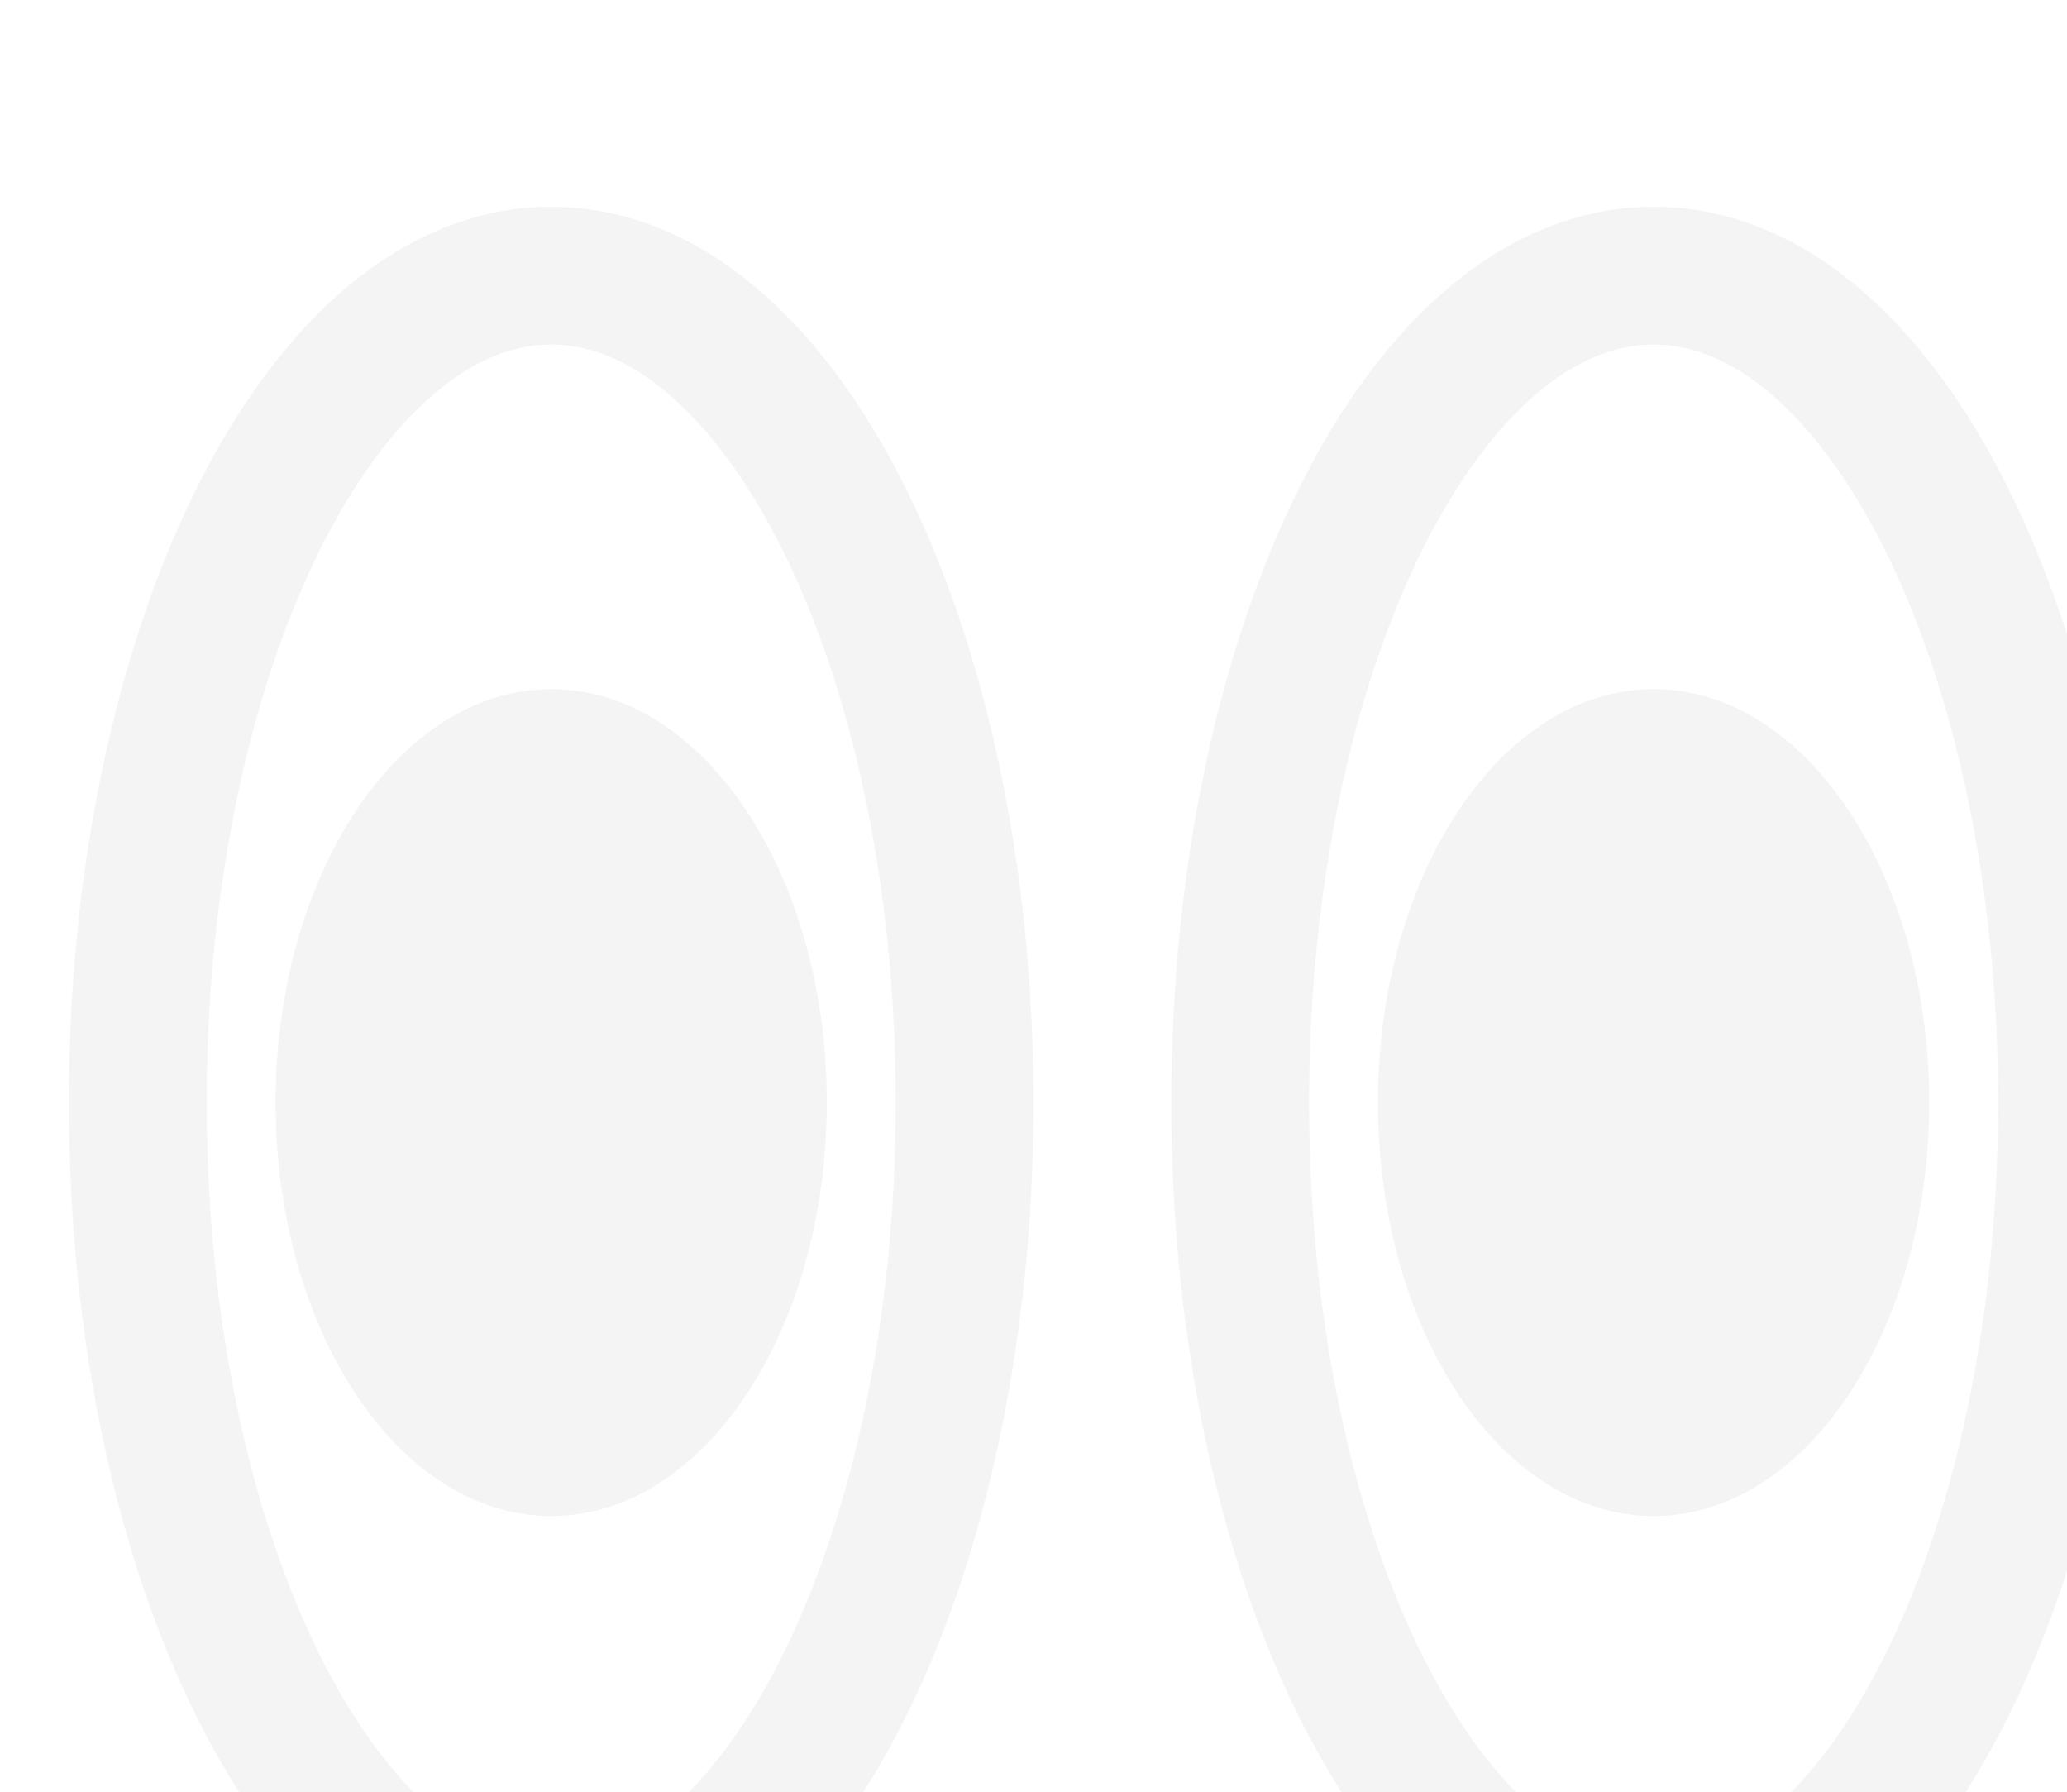
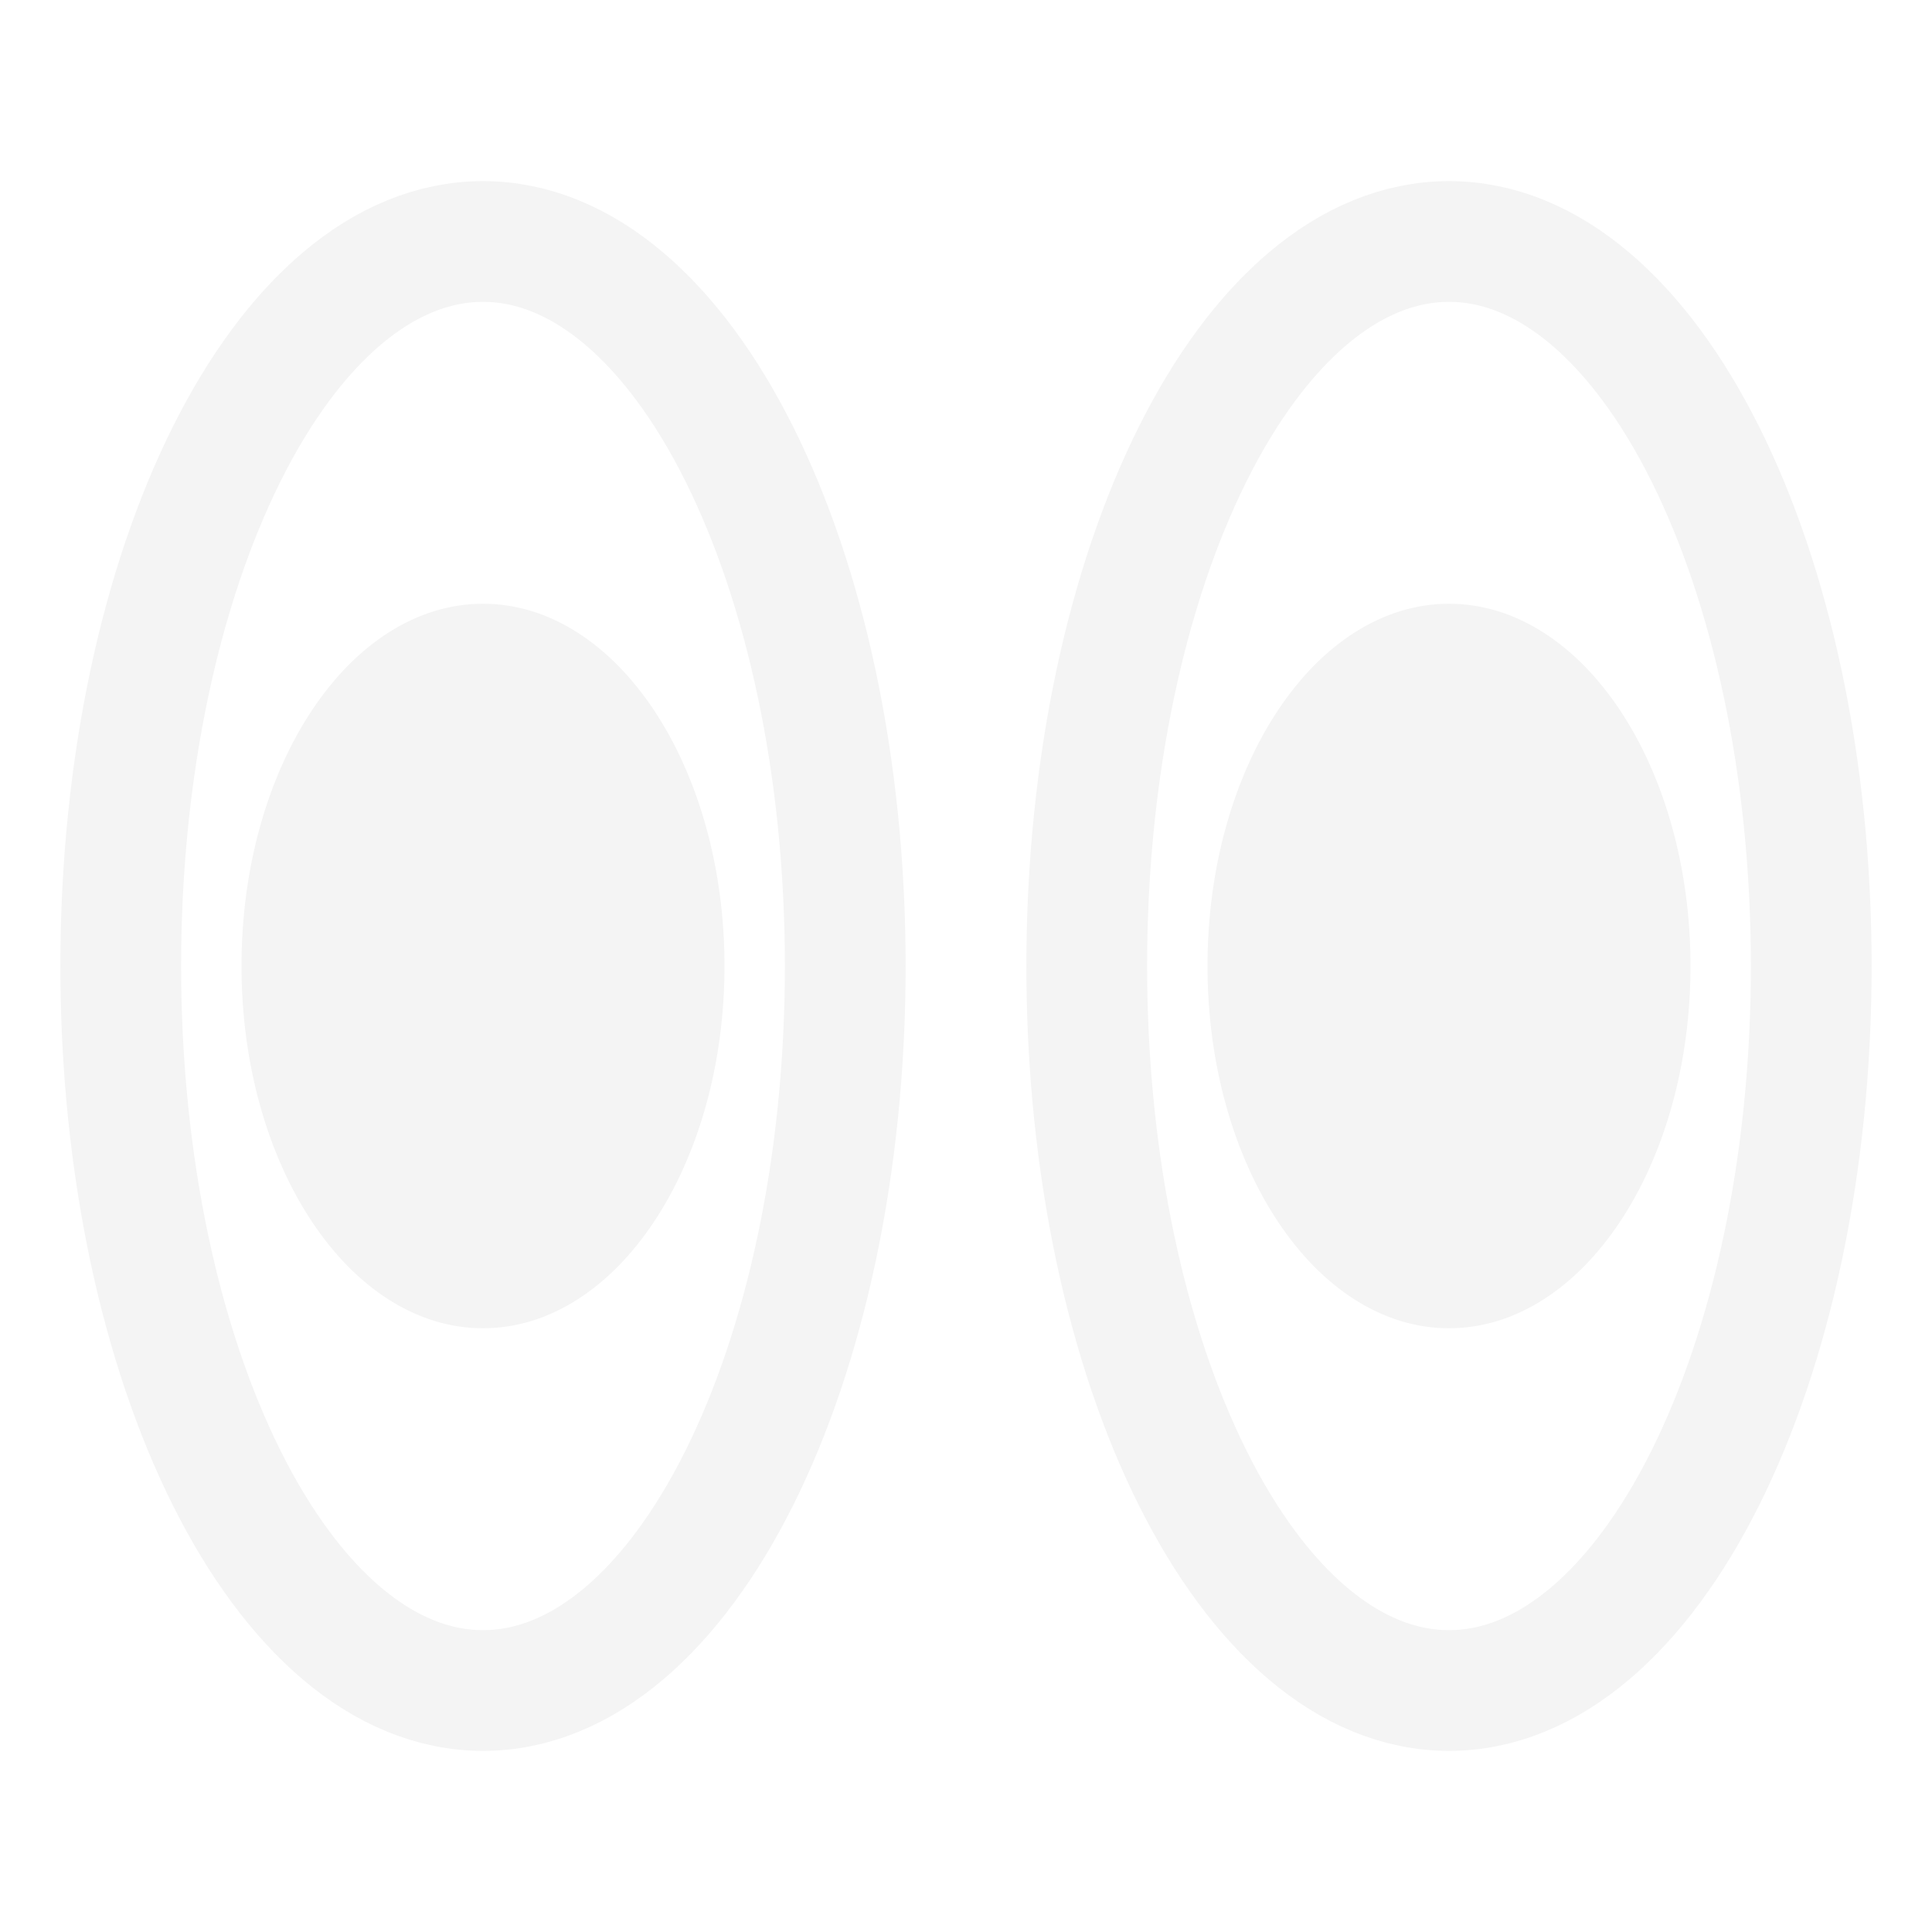
- <svg xmlns="http://www.w3.org/2000/svg" version="1.1" fill="none" viewbox="0 0 16 16">
+ <svg xmlns="http://www.w3.org/2000/svg" version="1.1" fill="none" viewbox="0 0 16 16" width="16" height="16">
  <g stroke="#f4f4f4">
    <ellipse cx="4" cy="8" rx="3" ry="6" />
    <ellipse cx="12" cy="8" rx="3" ry="6" />
  </g>
  <g fill="#f4f4f4">
    <ellipse cx="4" cy="8" rx="2" ry="3" />
    <ellipse cx="12" cy="8" rx="2" ry="3" />
  </g>
</svg>
